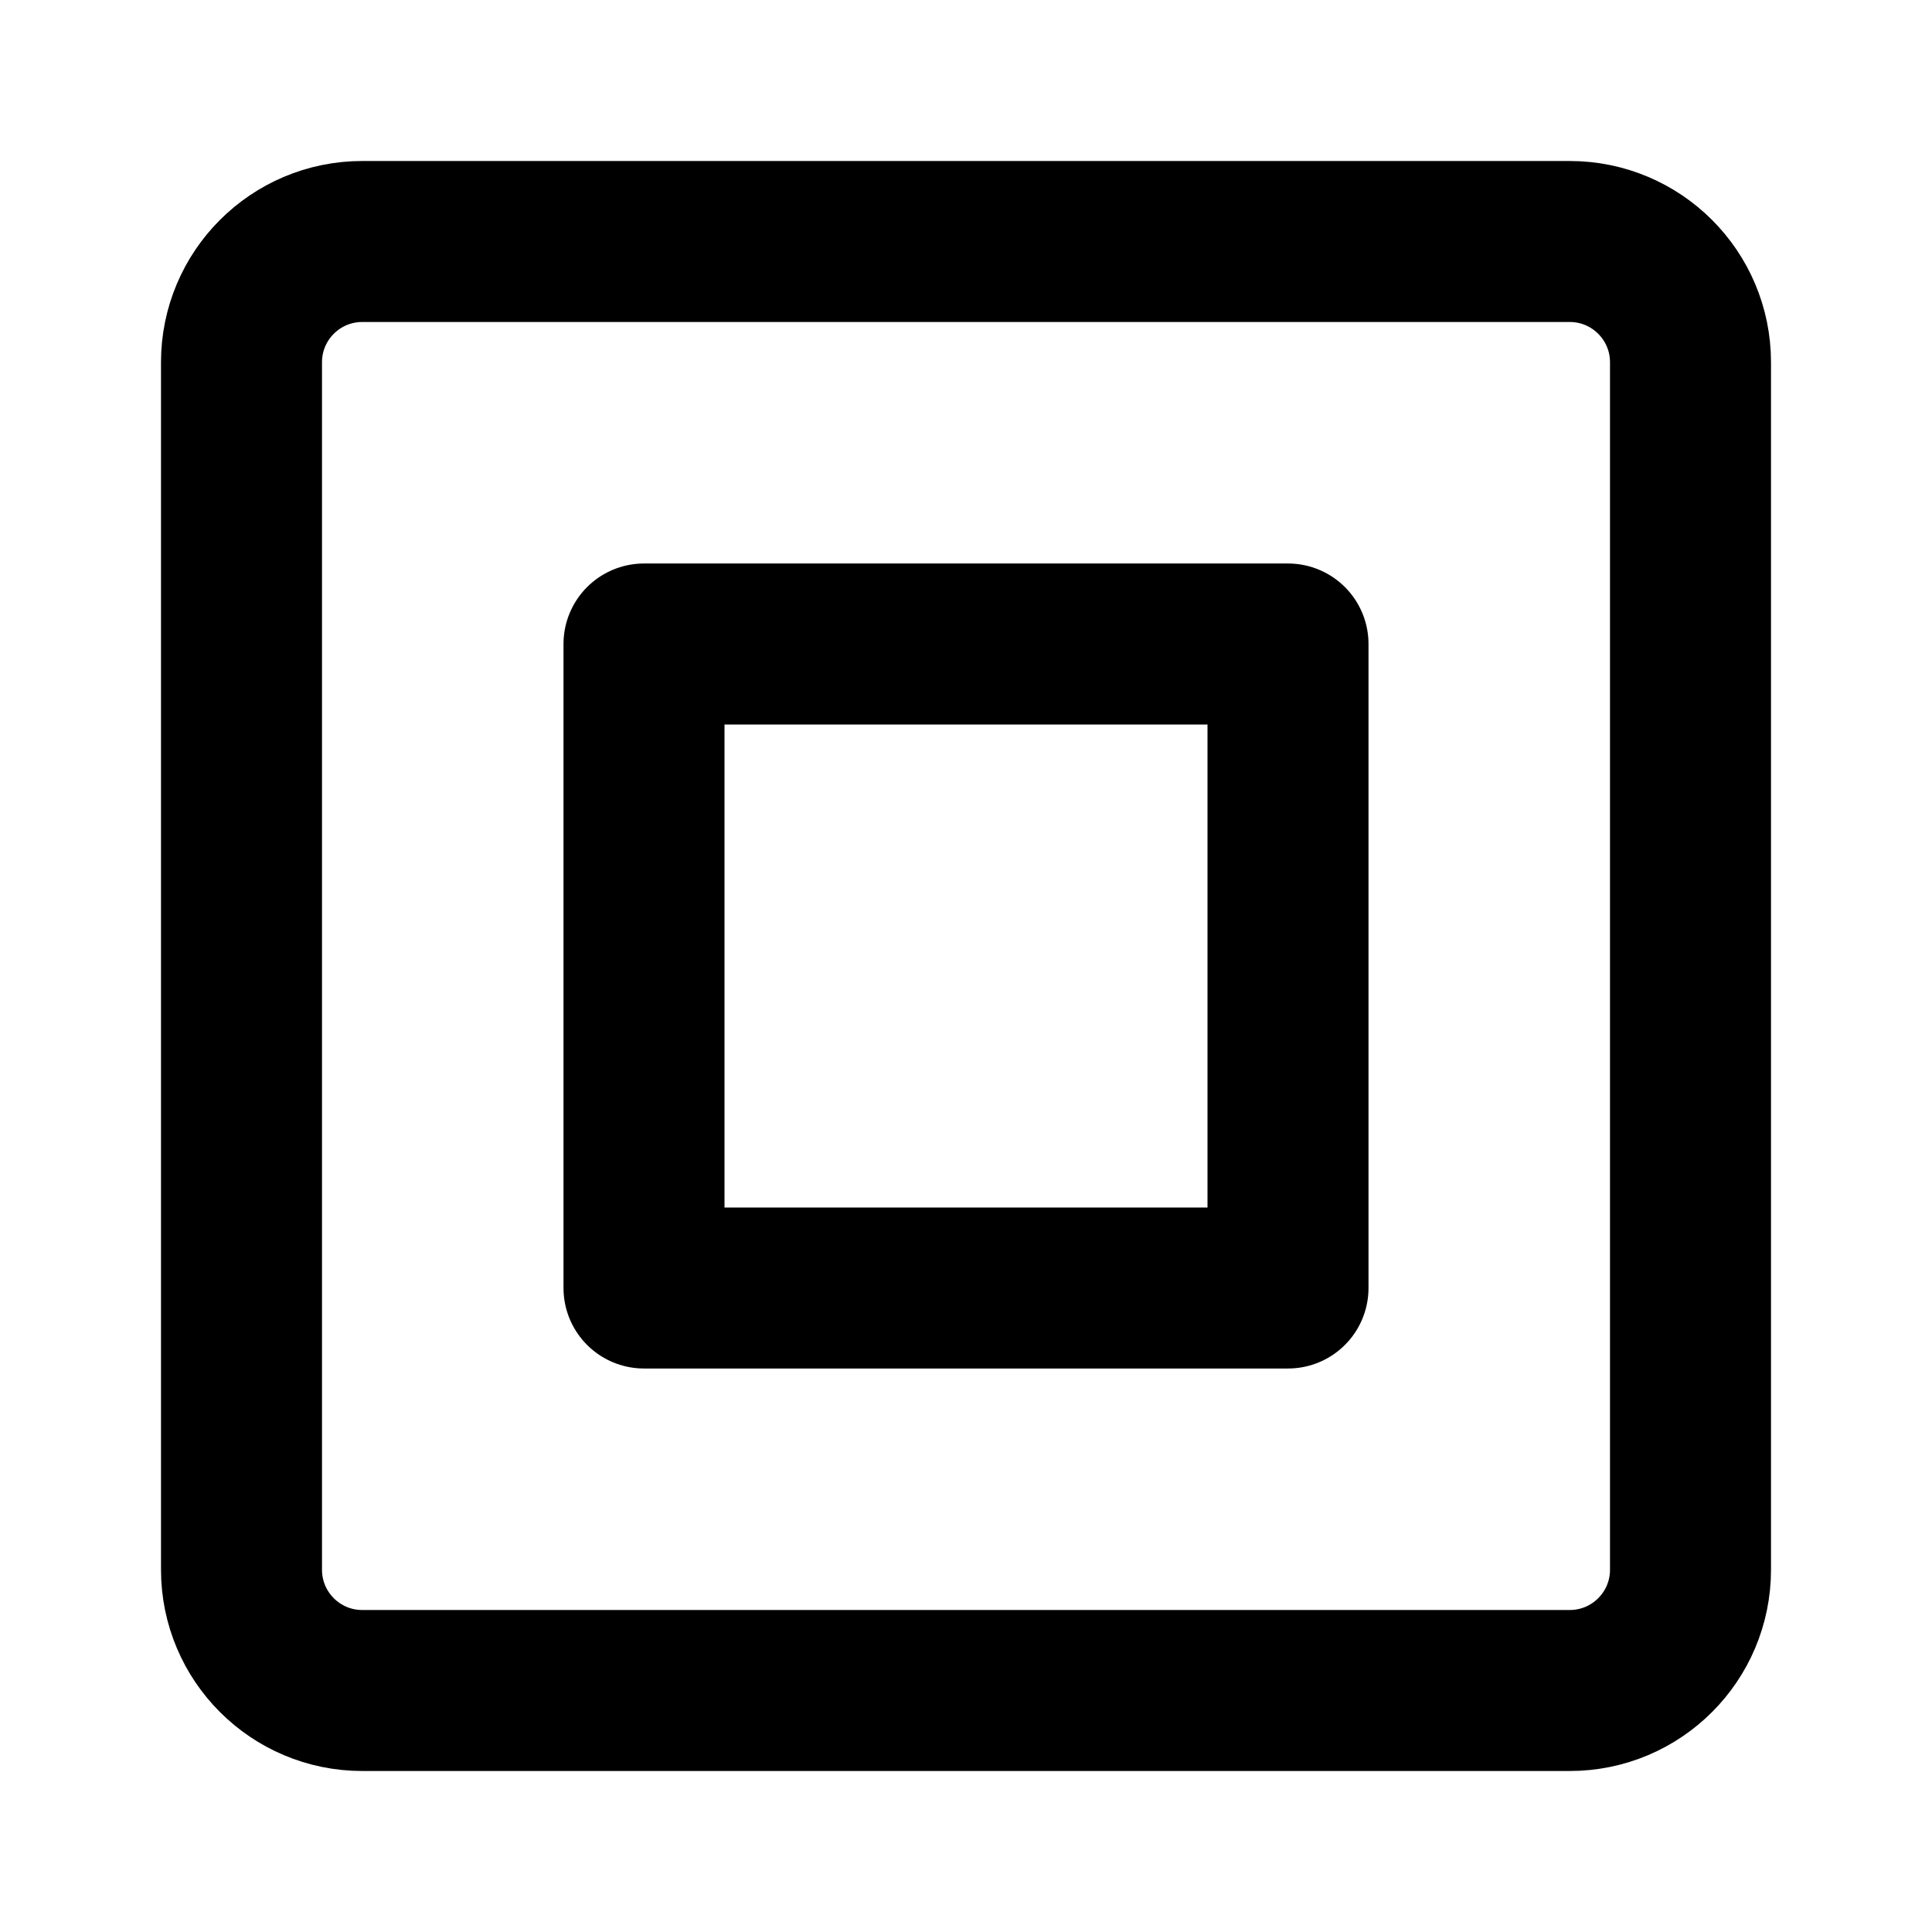
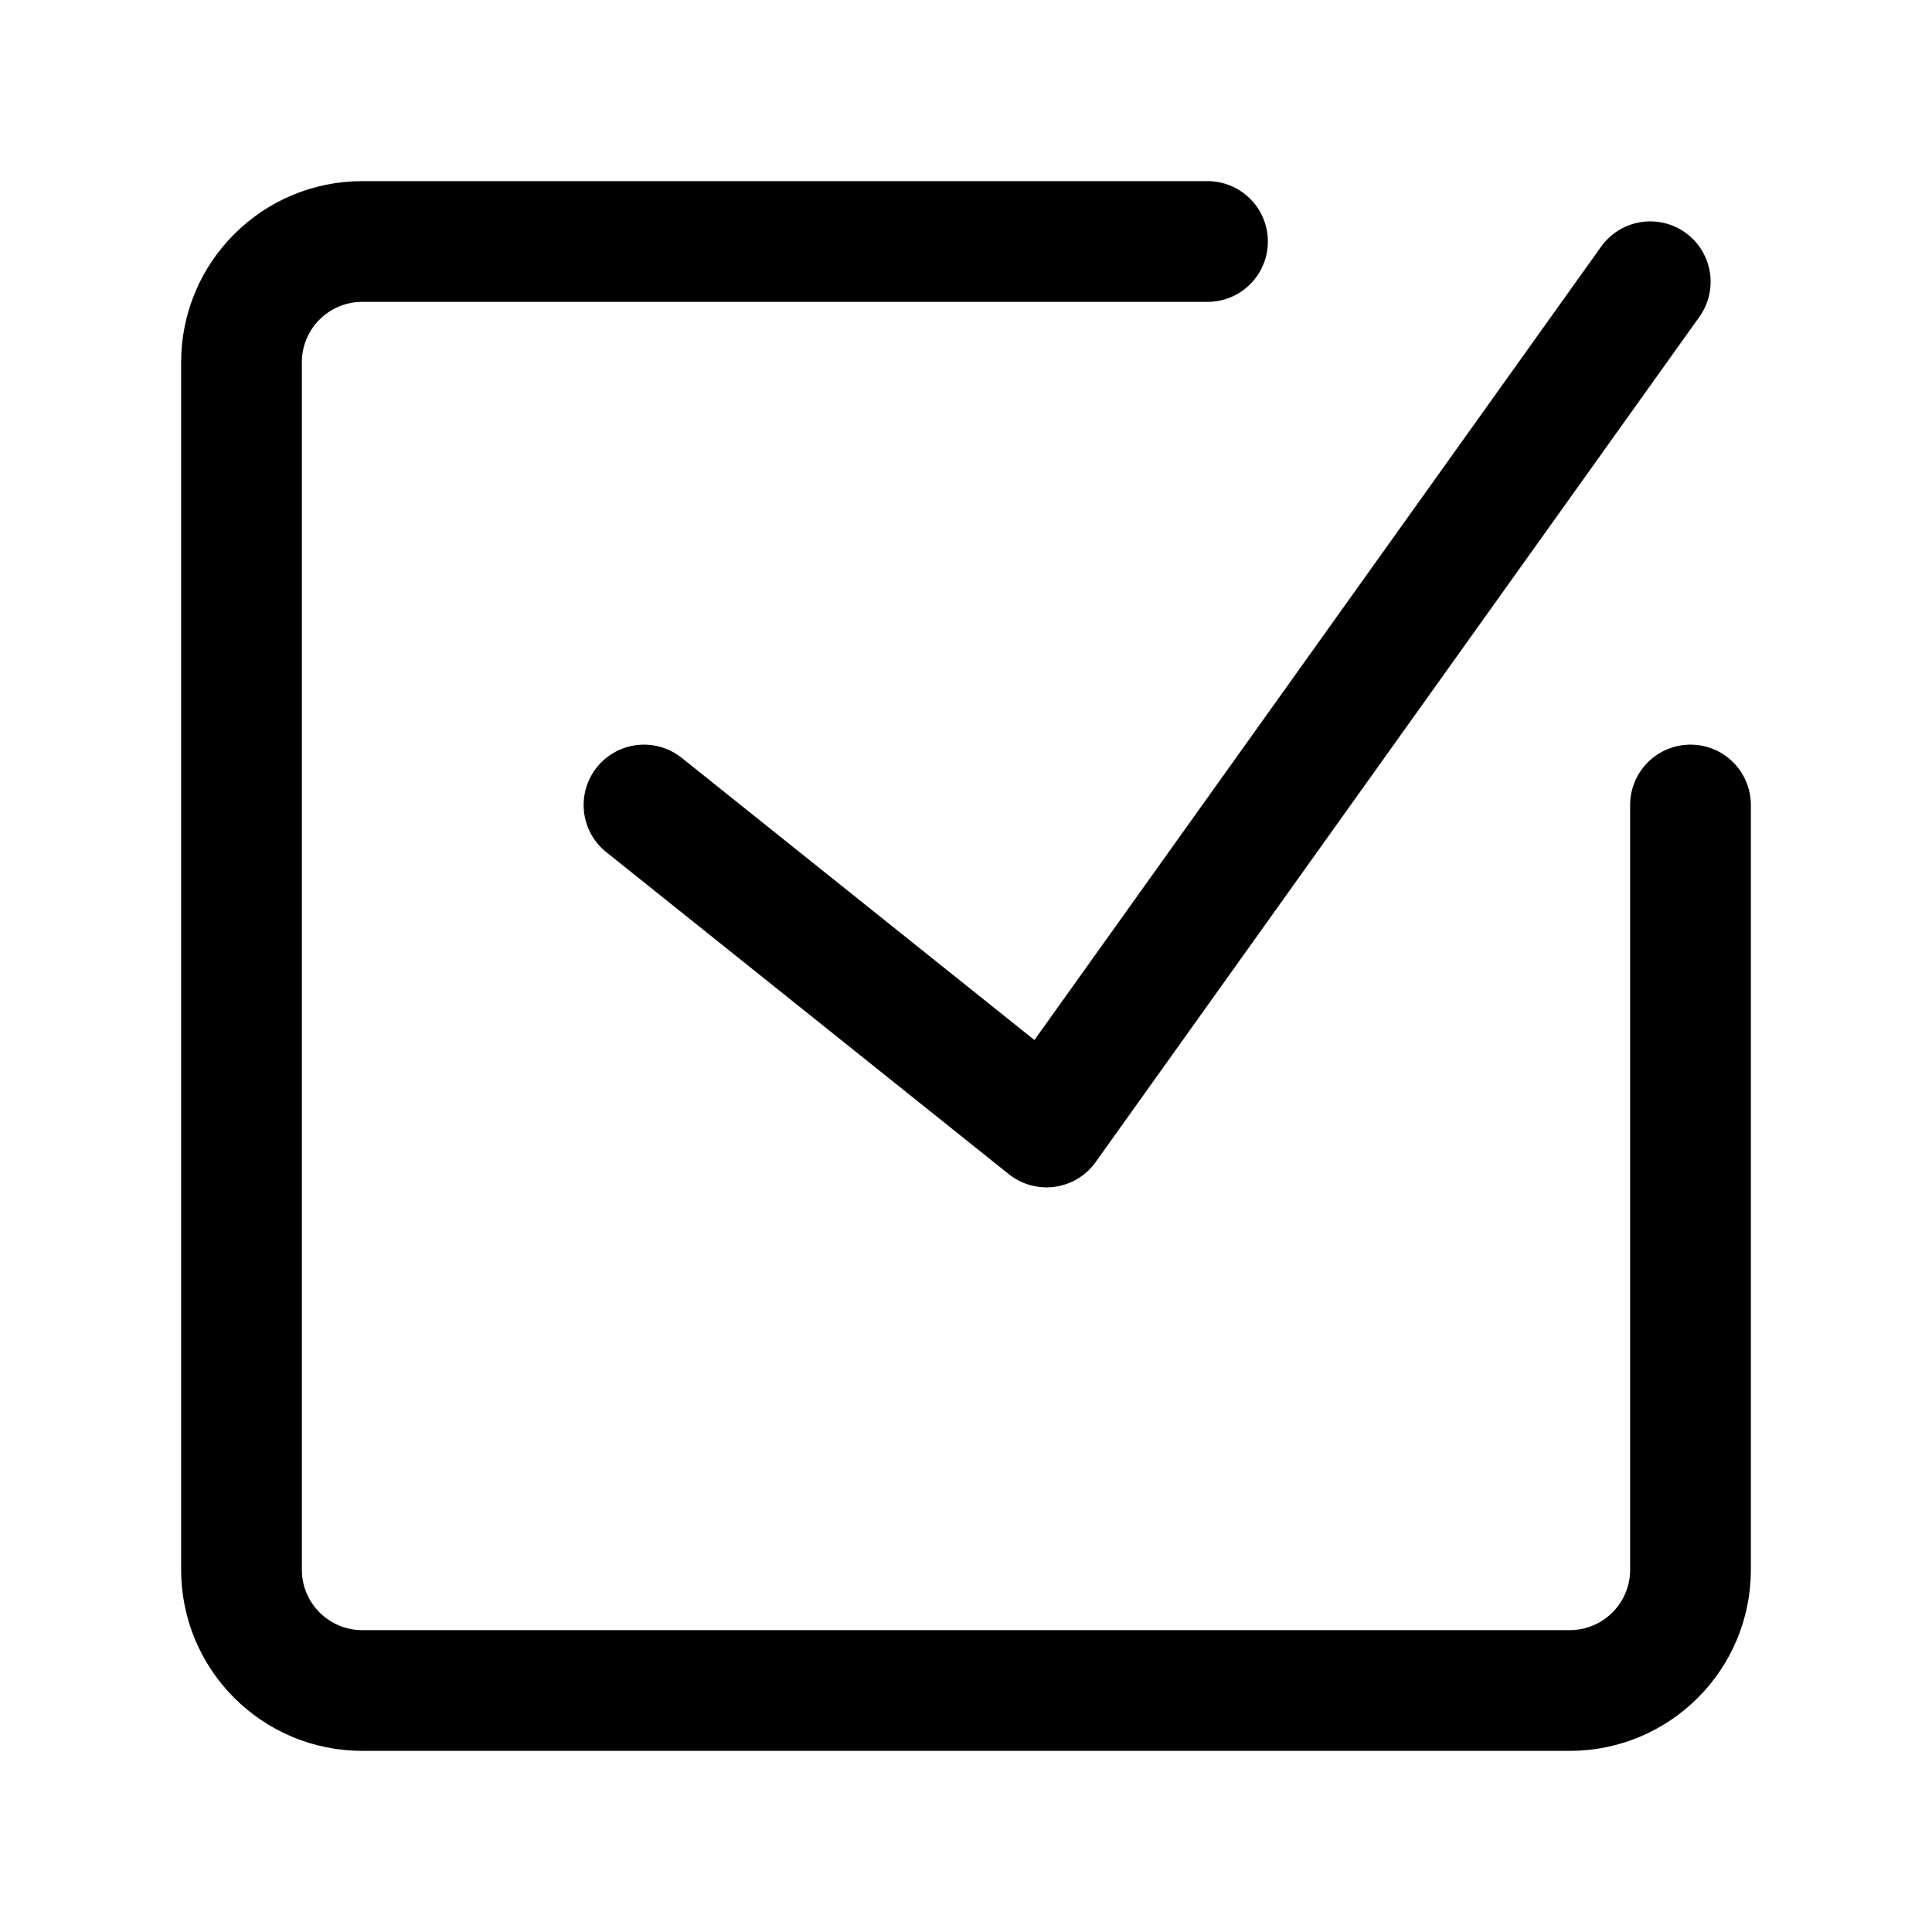
- <svg xmlns="http://www.w3.org/2000/svg" width="12" height="12" viewBox="0 0 48 48" fill="none">
-   <path d="M39 6H9a3 3 0 0 0-3 3v30a3 3 0 0 0 3 3h30a3 3 0 0 0 3-3V9a3 3 0 0 0-3-3z" stroke="currentColor" stroke-width="4" />
-   <path d="M32 16H16v16h16V16z" stroke="currentColor" stroke-width="4" stroke-linecap="round" stroke-linejoin="round" />
+ <svg xmlns="http://www.w3.org/2000/svg" width="24" height="24" viewBox="0 0 48 48" fill="none">
+   <g clip-path="url(#icon-13ba154353e4f38)" stroke="currentColor" stroke-width="3" stroke-linecap="round" stroke-linejoin="round">
+     <path d="M42 20v19a3 3 0 0 1-3 3H9a3 3 0 0 1-3-3V9a3 3 0 0 1 3-3h21" />
+     <path d="M16 20l10 8L41 7" />
+   </g>
+   <defs>
+     <clipPath id="icon-13ba154353e4f38">
+       <path fill="currentColor" d="M0 0h48v48H0z" />
+     </clipPath>
+   </defs>
</svg>
